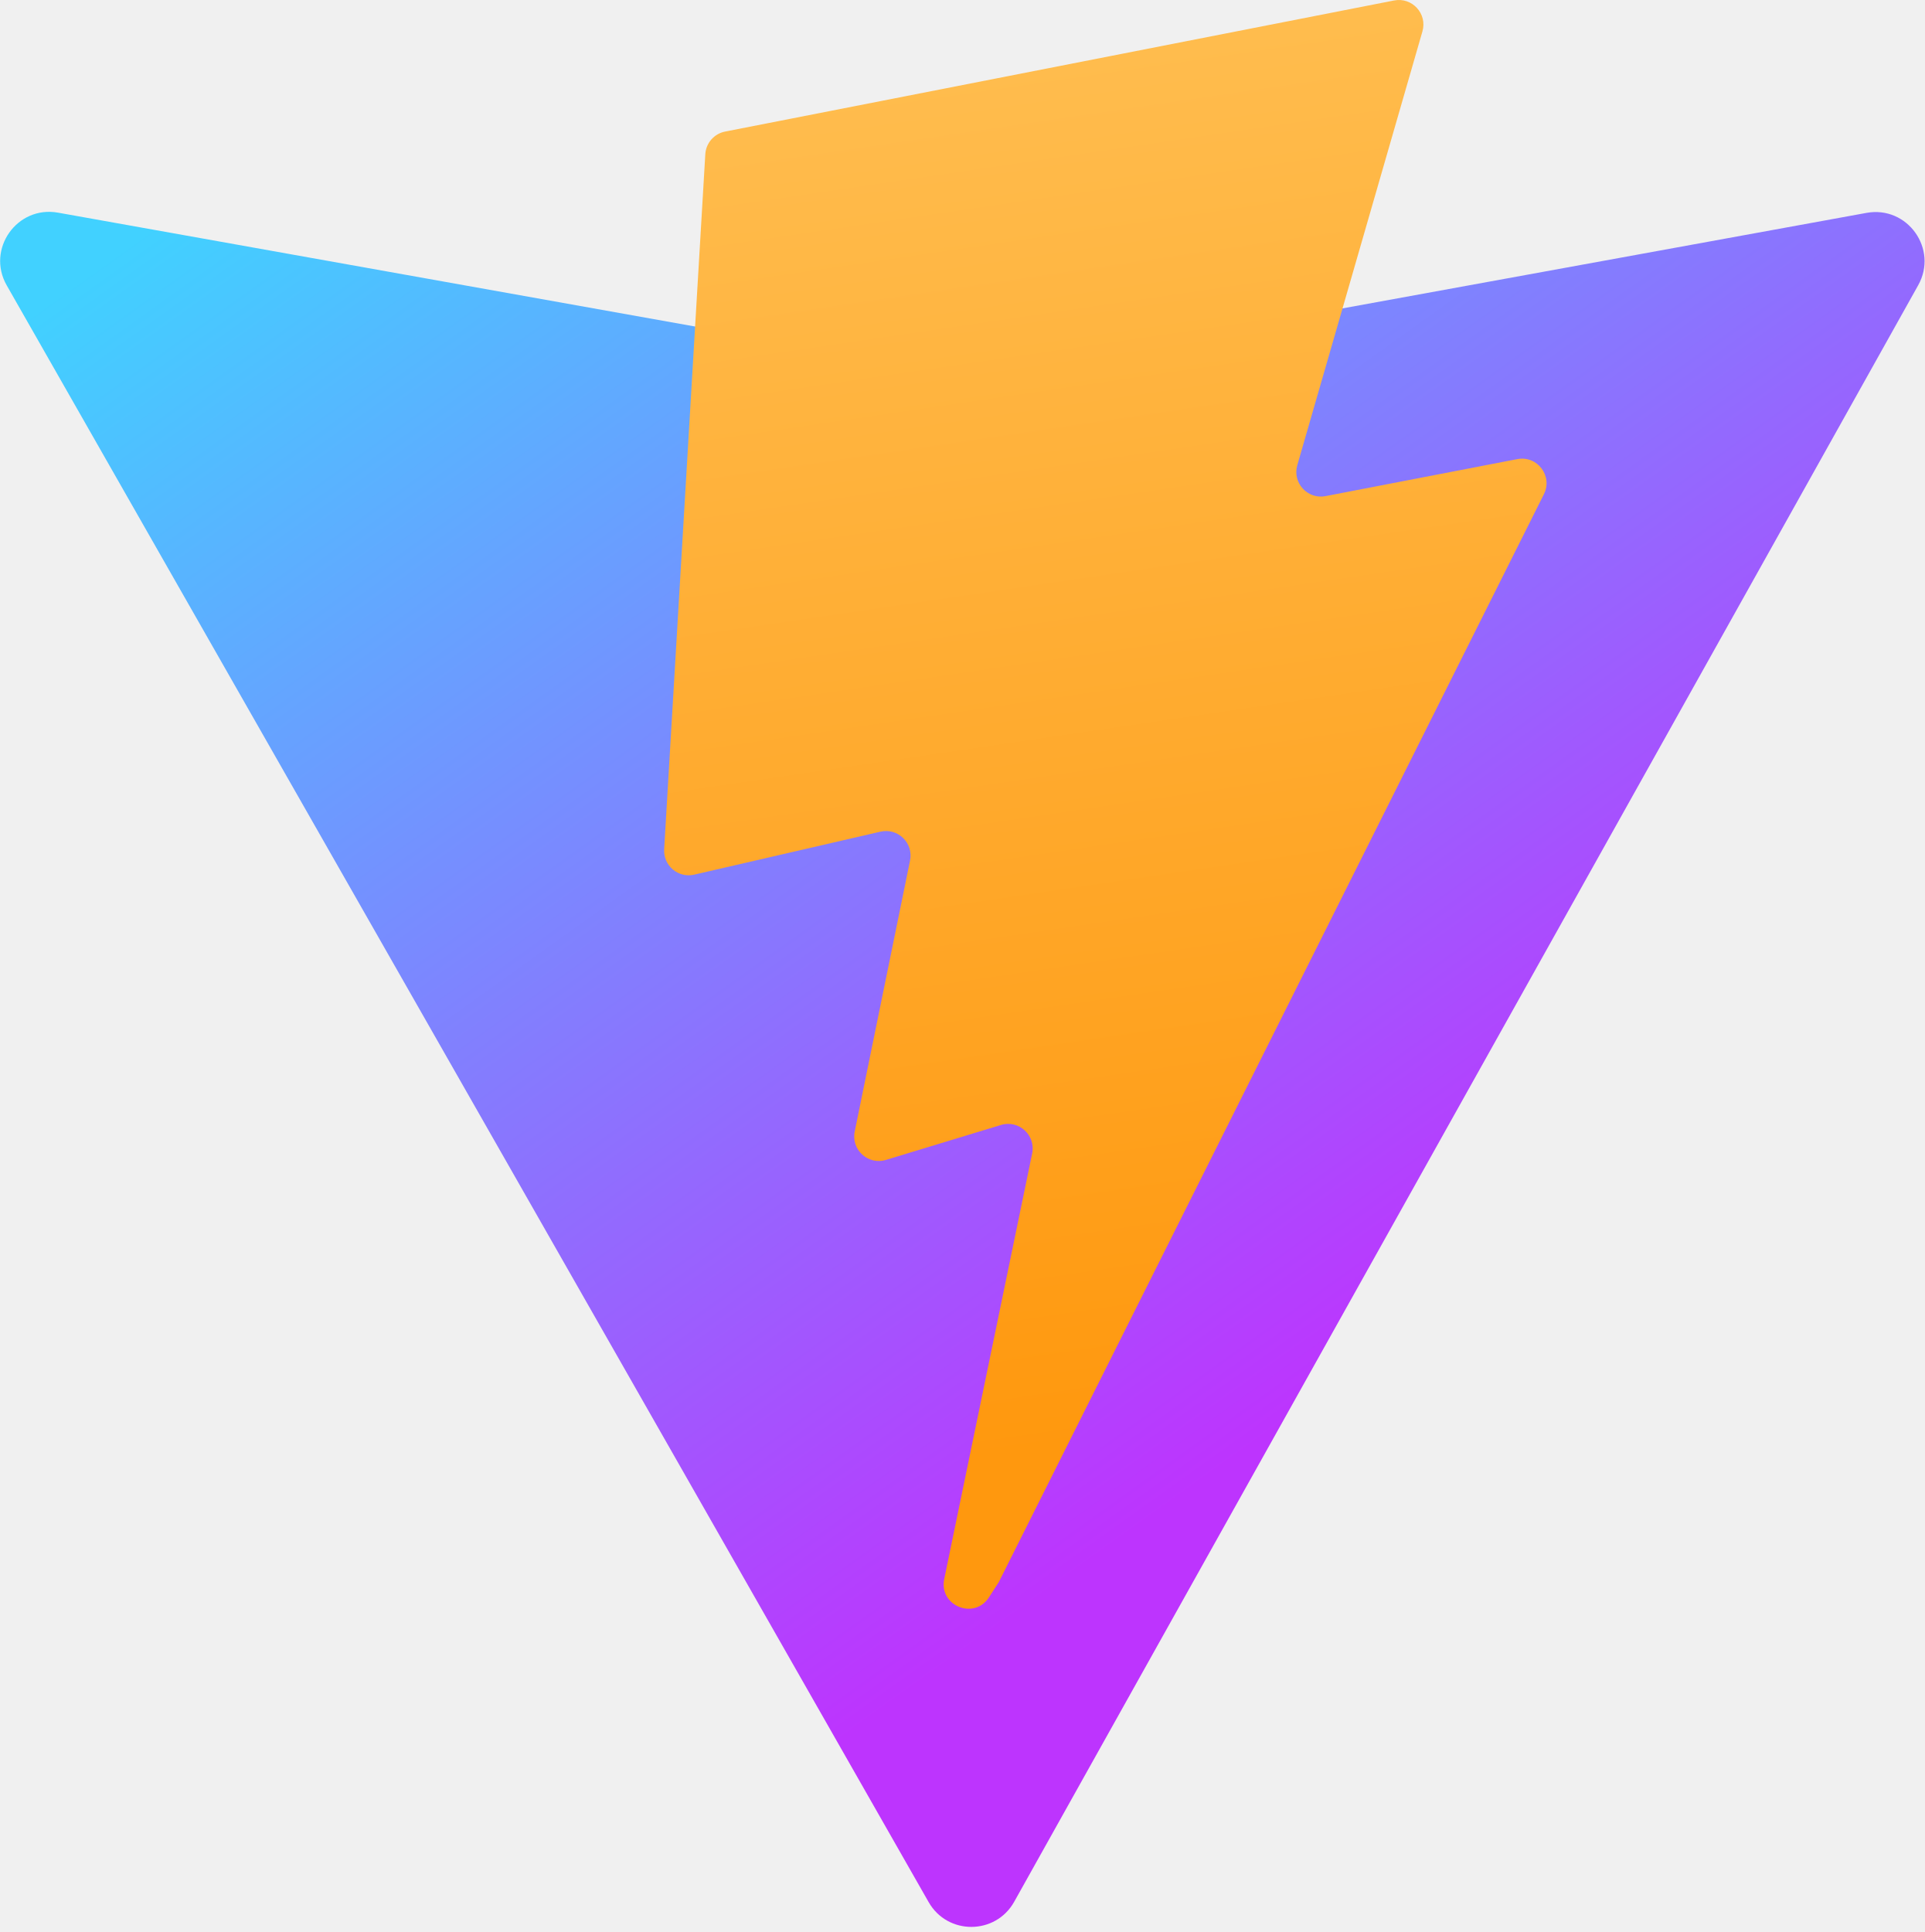
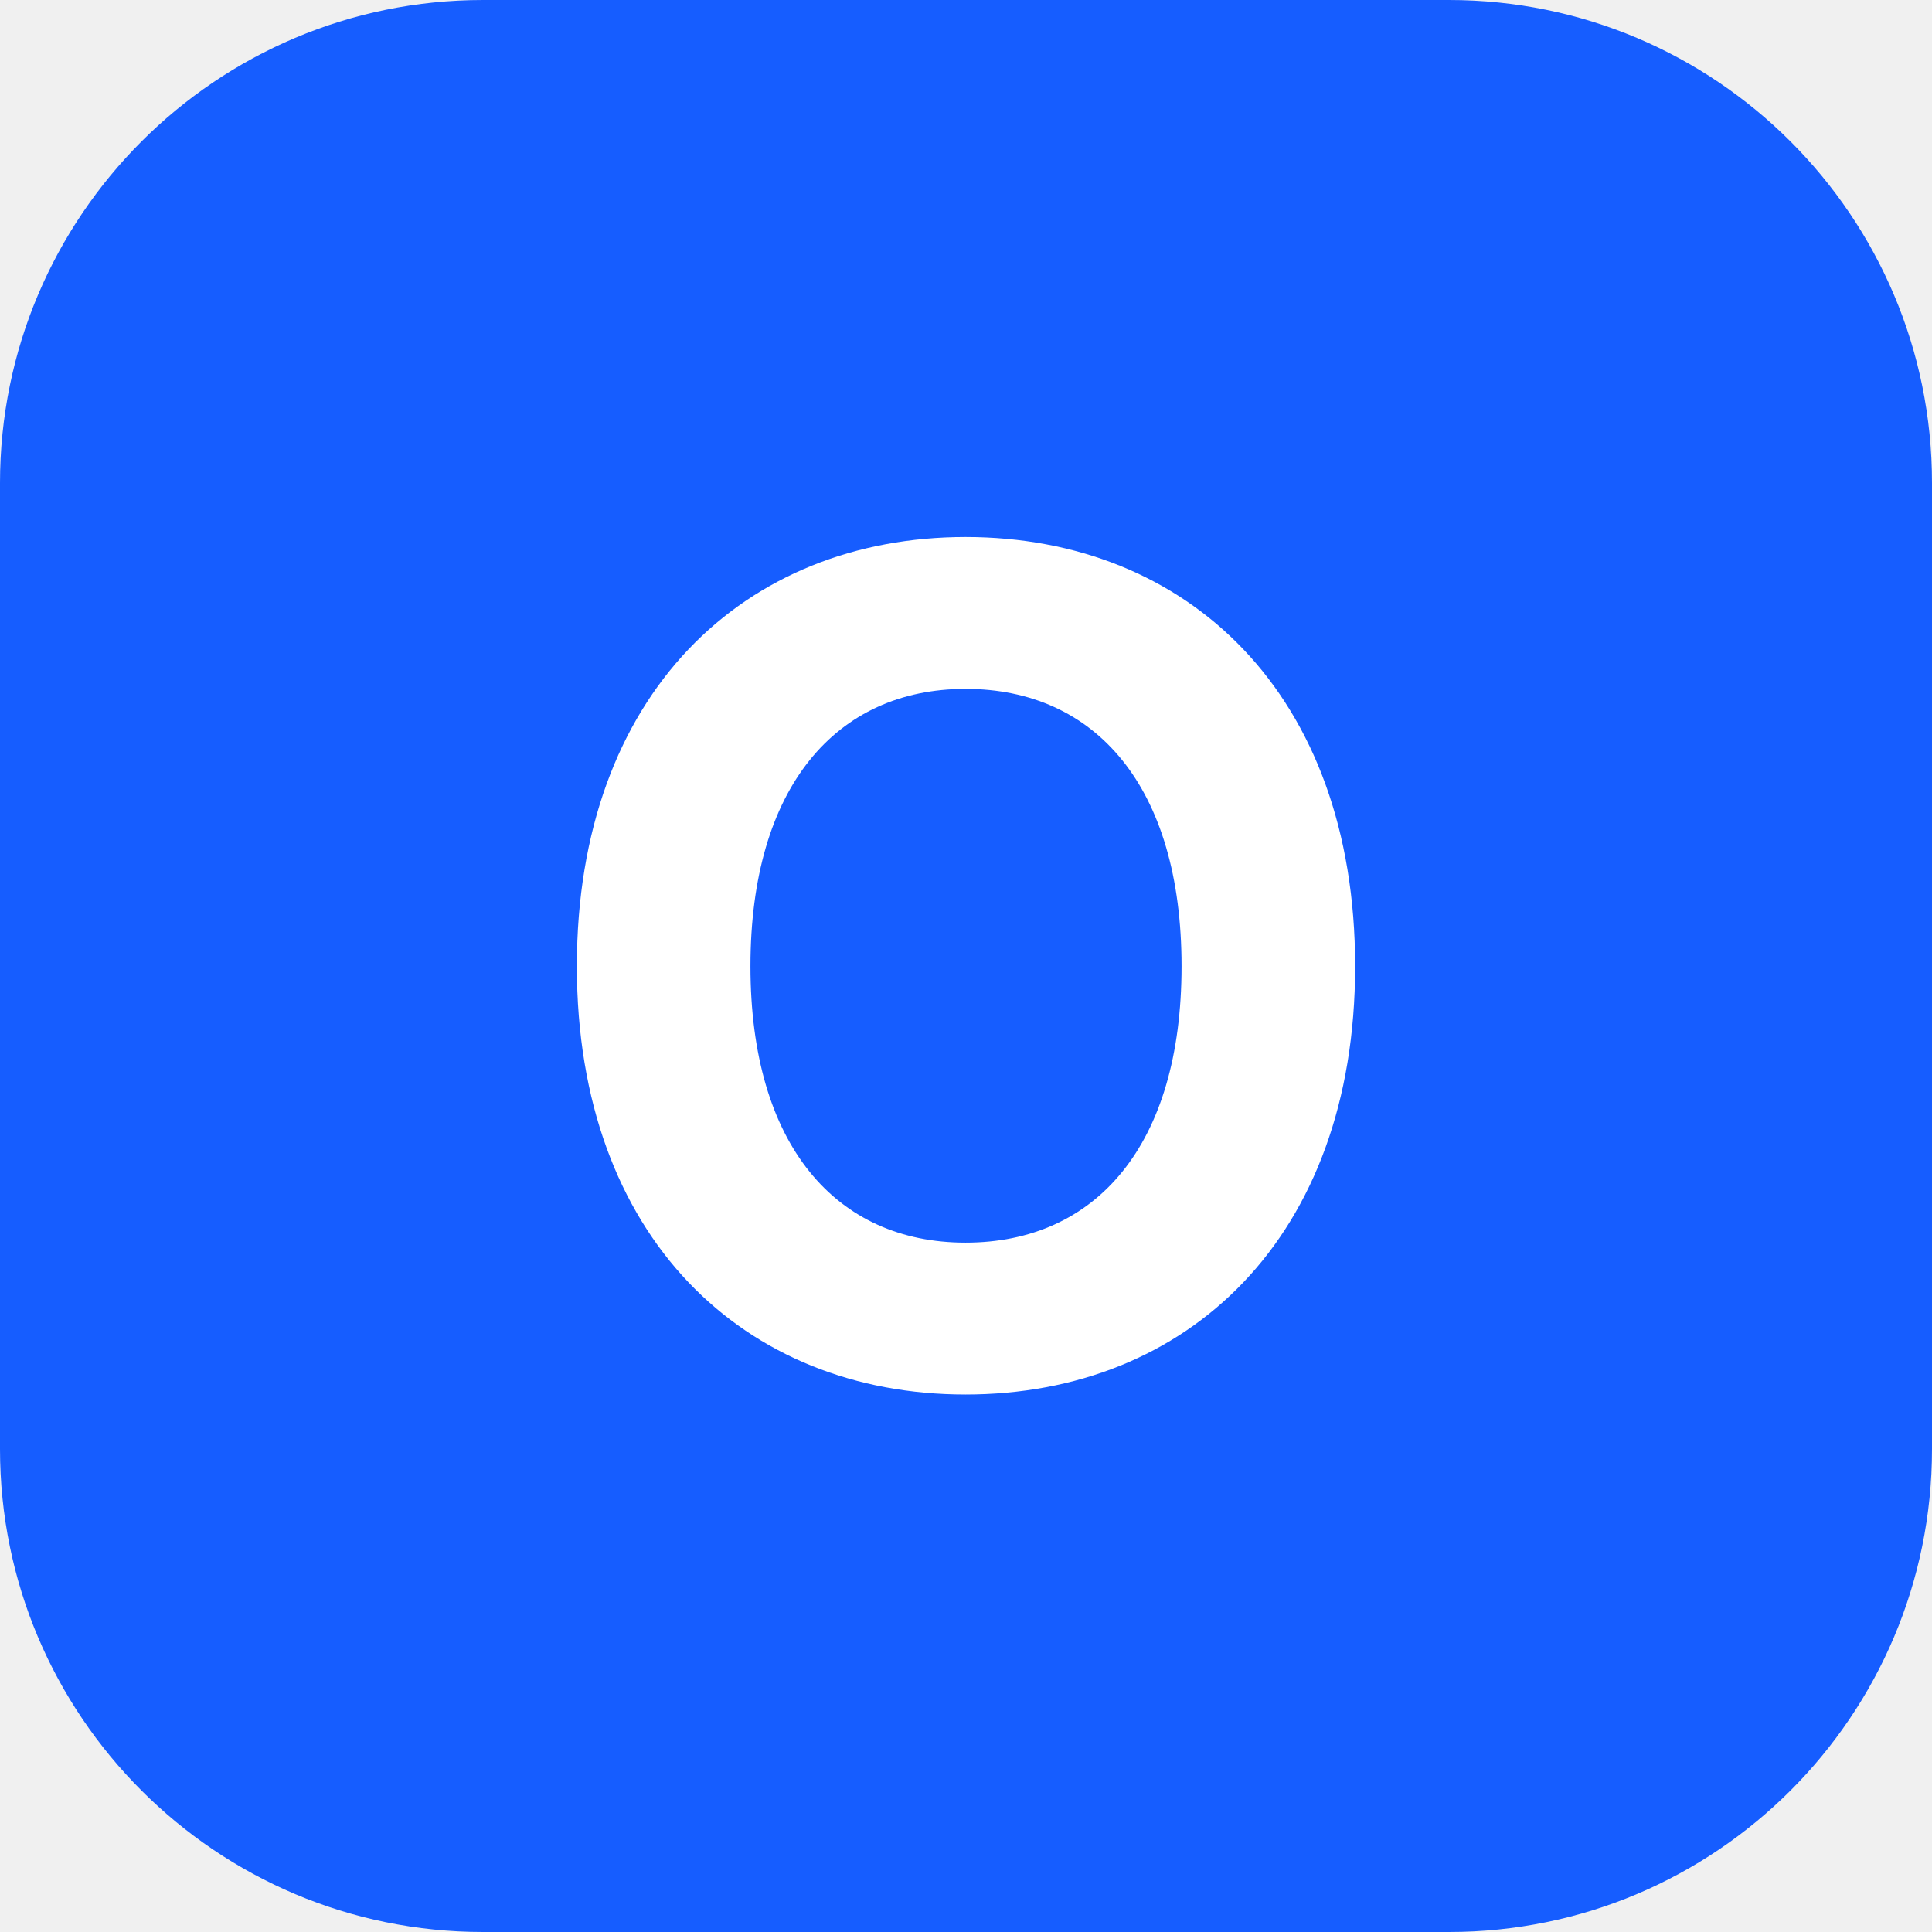
- <svg xmlns="http://www.w3.org/2000/svg" aria-hidden="true" role="img" class="iconify iconify--logos" width="31.88" height="32" preserveAspectRatio="xMidYMid meet" viewBox="0 0 256 257">
-   <defs>
-     <linearGradient id="IconifyId1813088fe1fbc01fb466" x1="-.828%" x2="57.636%" y1="7.652%" y2="78.411%">
-       <stop offset="0%" stop-color="#41D1FF" />
-       <stop offset="100%" stop-color="#BD34FE" />
-     </linearGradient>
-     <linearGradient id="IconifyId1813088fe1fbc01fb467" x1="43.376%" x2="50.316%" y1="2.242%" y2="89.03%">
-       <stop offset="0%" stop-color="#FFBD4F" />
-       <stop offset="100%" stop-color="#FF980E" />
-     </linearGradient>
-   </defs>
-   <path fill="url(#IconifyId1813088fe1fbc01fb466)" d="M255.153 37.938L134.897 252.976c-2.483 4.44-8.862 4.466-11.382.048L.875 37.958c-2.746-4.814 1.371-10.646 6.827-9.67l120.385 21.517a6.537 6.537 0 0 0 2.322-.004l117.867-21.483c5.438-.991 9.574 4.796 6.877 9.62Z" />
-   <path fill="url(#IconifyId1813088fe1fbc01fb467)" d="M185.432.063L96.44 17.501a3.268 3.268 0 0 0-2.634 3.014l-5.474 92.456a3.268 3.268 0 0 0 3.997 3.378l24.777-5.718c2.318-.535 4.413 1.507 3.936 3.838l-7.361 36.047c-.495 2.426 1.782 4.5 4.151 3.78l15.304-4.649c2.372-.72 4.652 1.36 4.15 3.788l-11.698 56.621c-.732 3.542 3.979 5.473 5.943 2.437l1.313-2.028l72.516-144.72c1.215-2.423-.88-5.186-3.54-4.672l-25.505 4.922c-2.396.462-4.435-1.77-3.759-4.114l16.646-57.705c.677-2.35-1.37-4.583-3.769-4.113Z" />
+ <svg xmlns="http://www.w3.org/2000/svg" viewBox="0 0 32 32" role="img" aria-label="OpsRobot">
+   <rect width="32" height="32" rx="8" fill="#165DFF" />
+   <text x="16" y="16" text-anchor="middle" dominant-baseline="central" fill="#fff" font-family="system-ui, -apple-system, 'Segoe UI', sans-serif" font-size="19" font-weight="700">
+     O
+   </text>
</svg>
